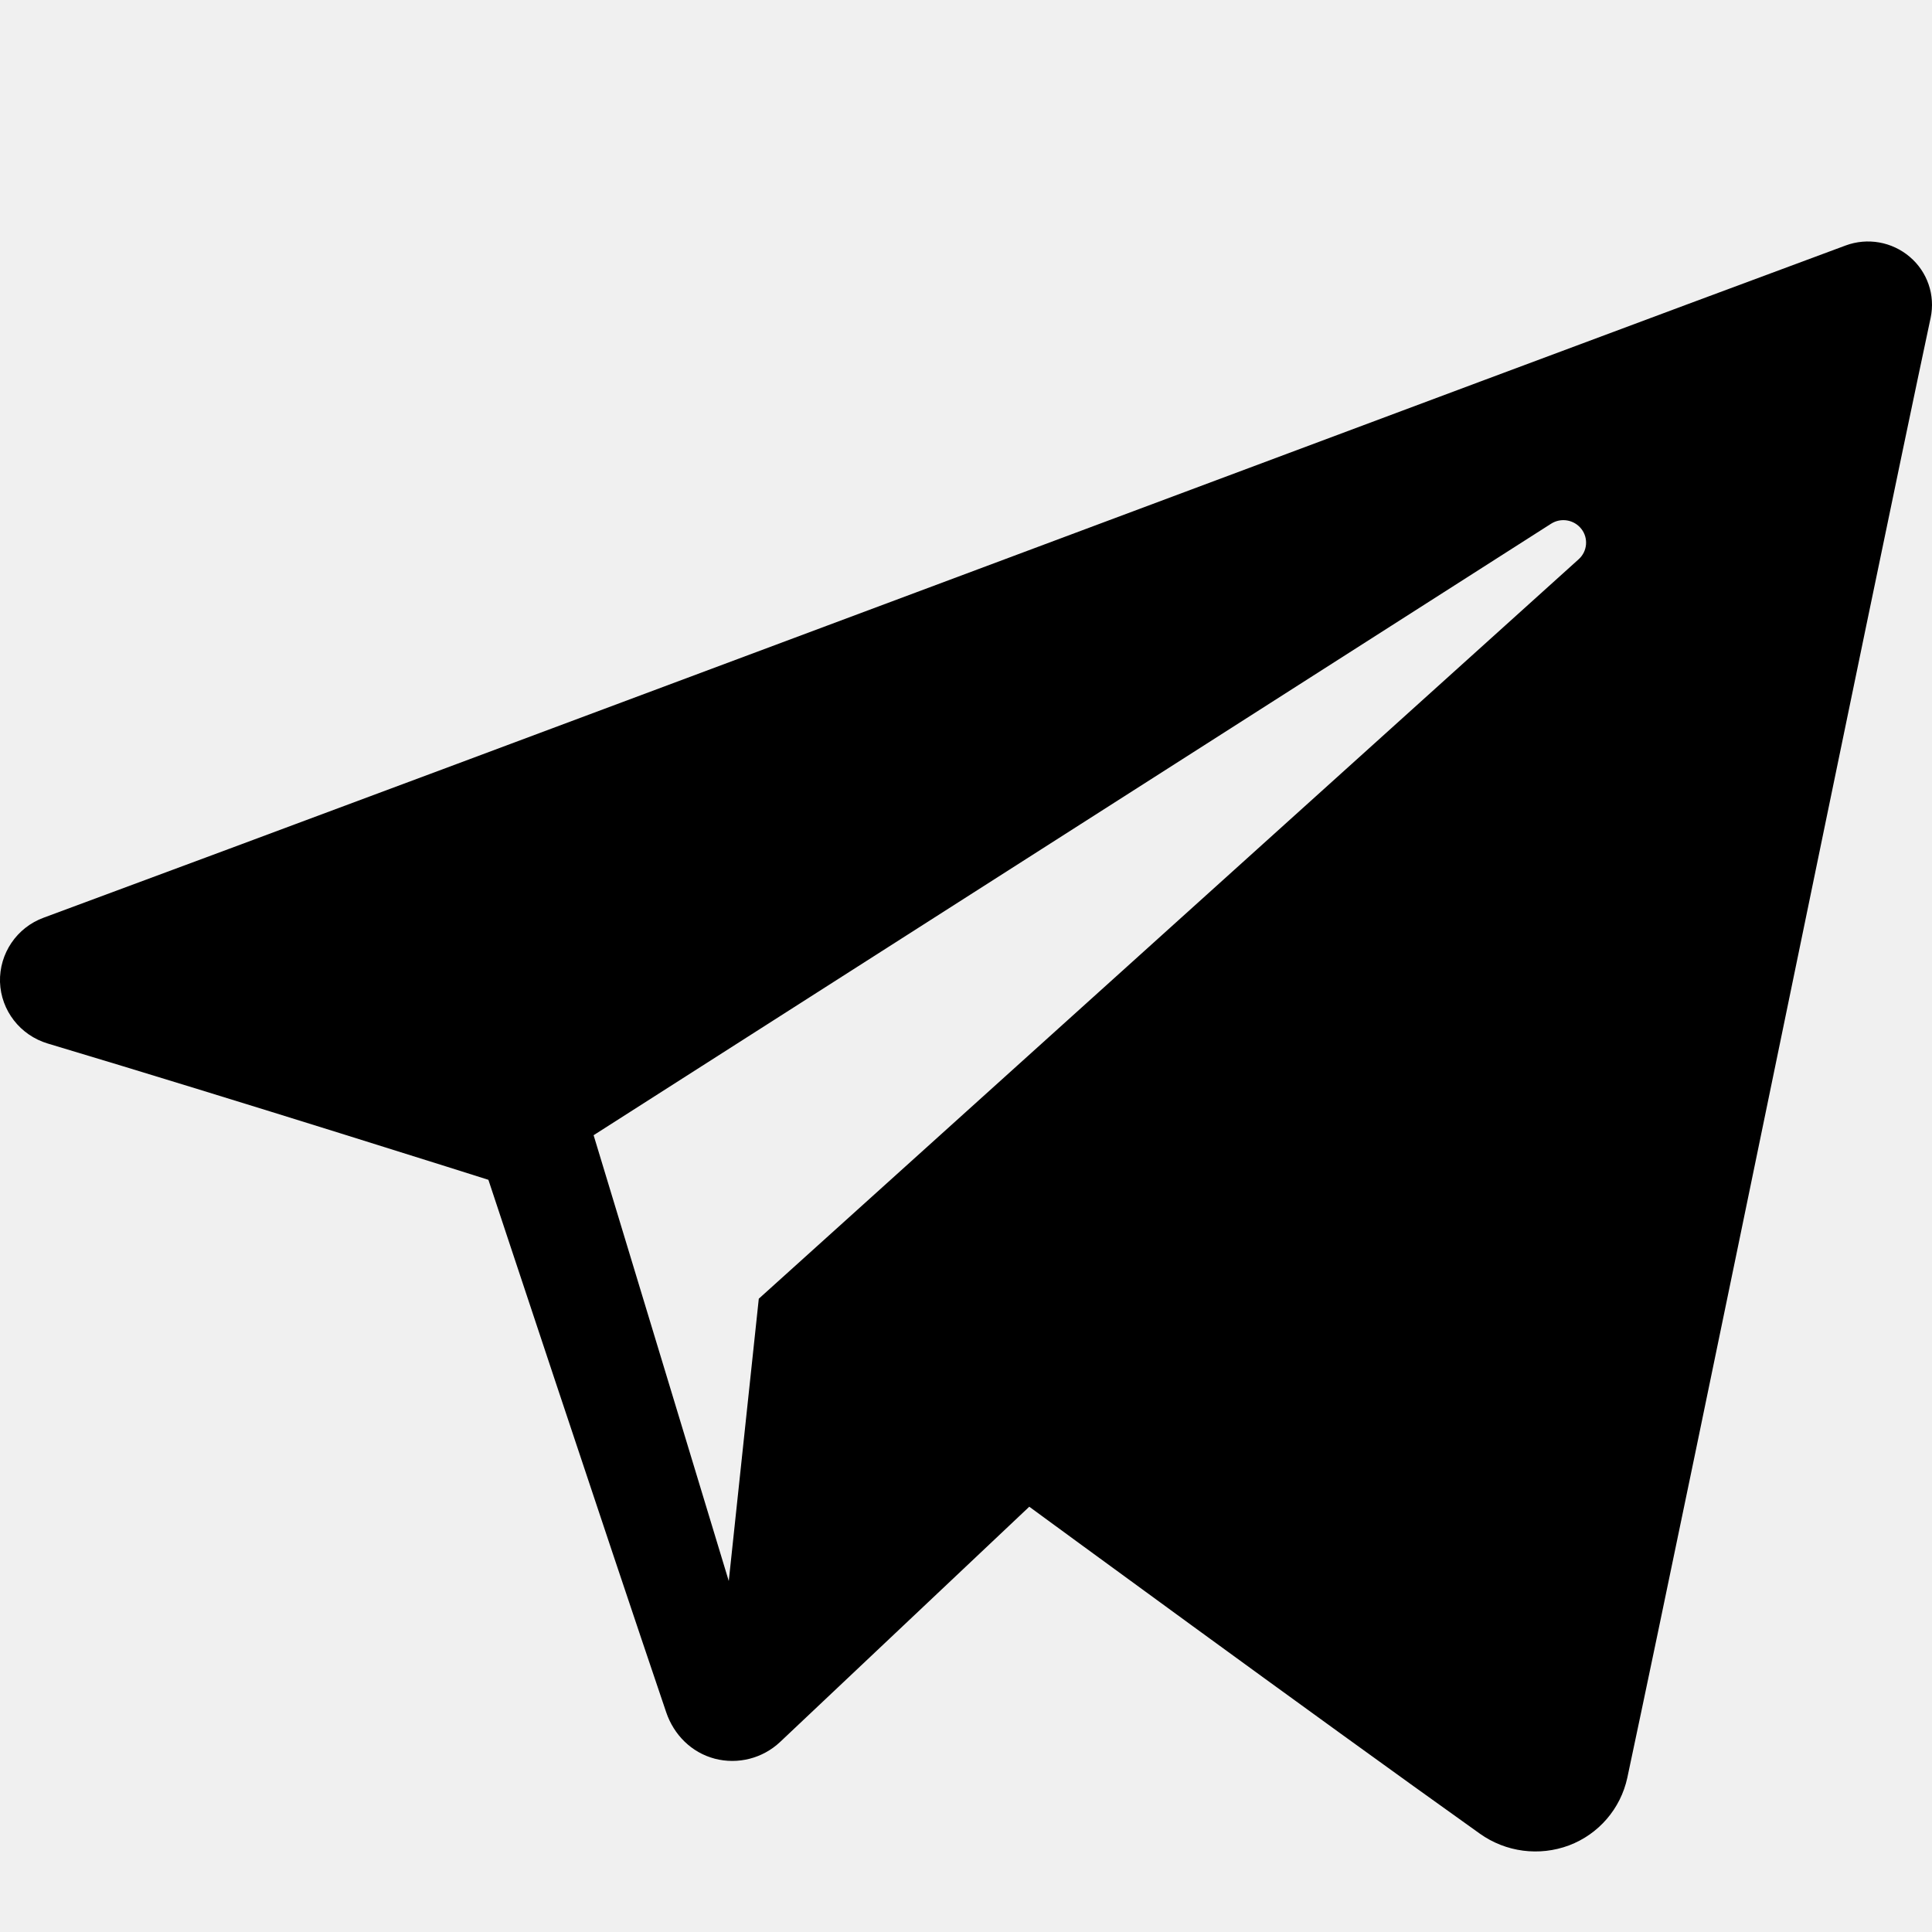
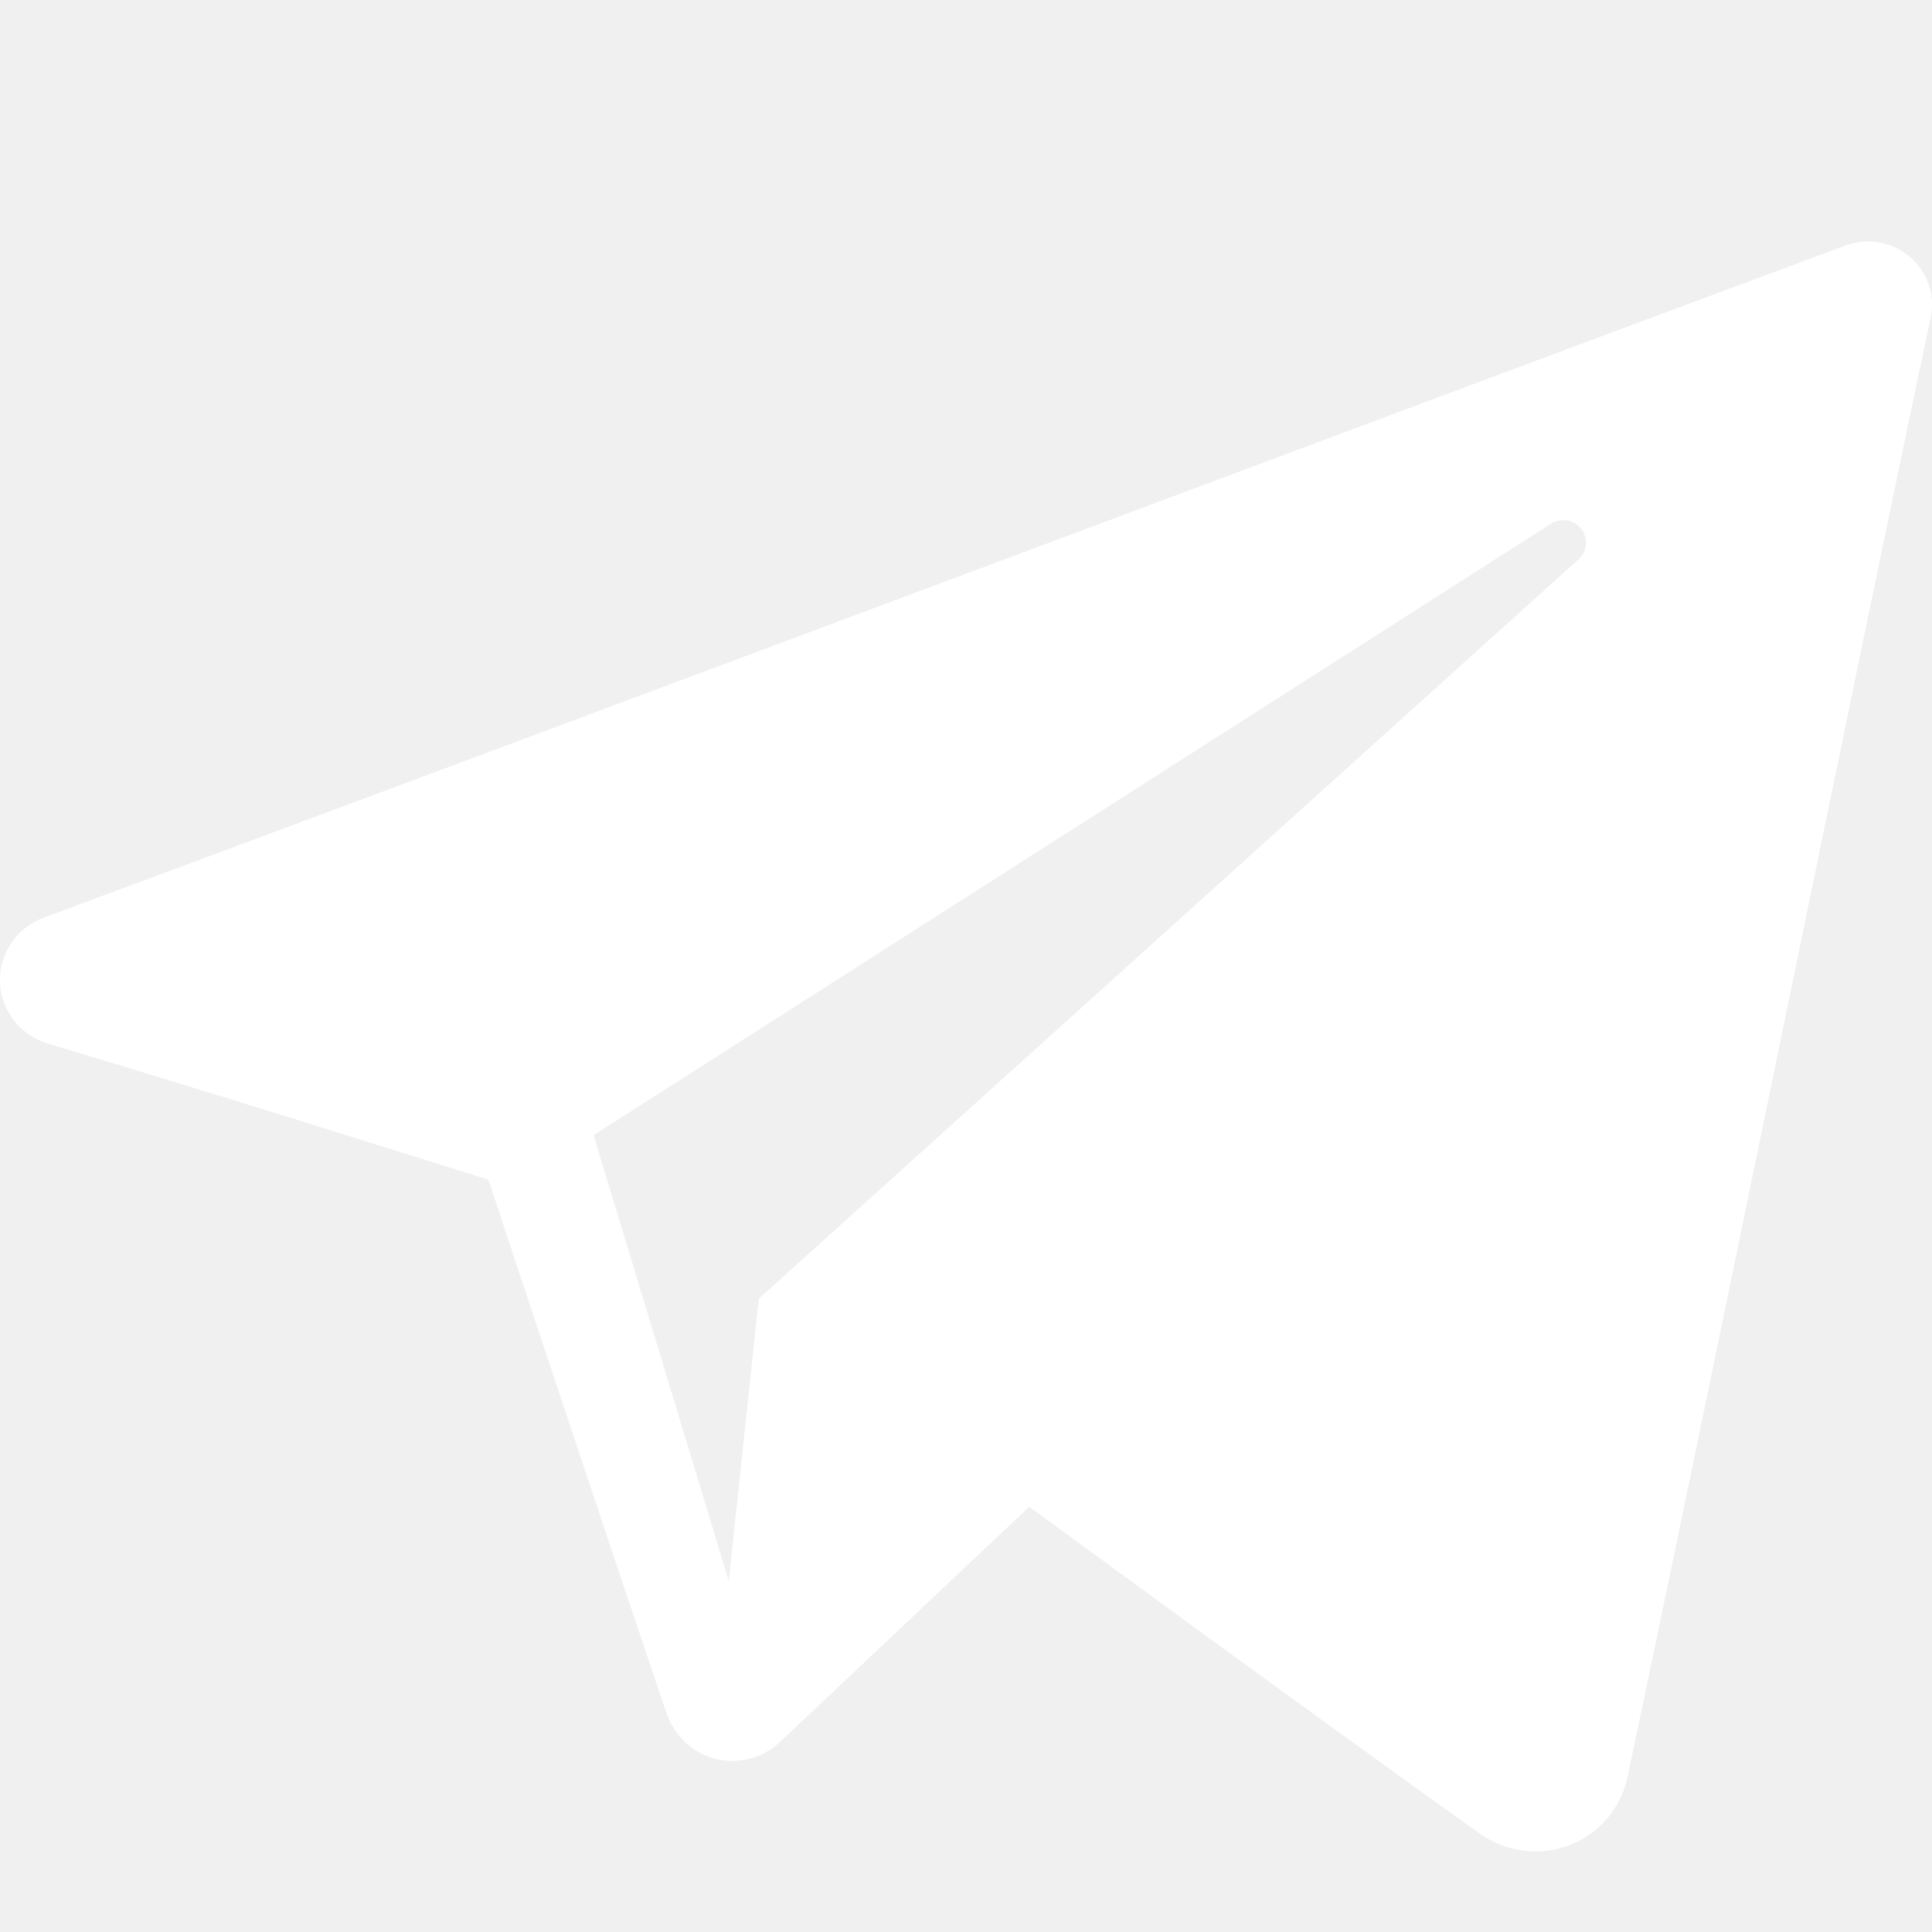
- <svg xmlns="http://www.w3.org/2000/svg" width="24" height="24" fill-rule="evenodd" clip-rule="evenodd" stroke-linejoin="round" stroke-miterlimit="1.414">
-   <path id="telegram-1" d="M18.384 22.779a1.19 1.19 0 001.107.145 1.16 1.16 0 00.724-.84C21.084 18 23.192 7.663 23.983 3.948a.78.78 0 00-.26-.758.8.8 0 00-.797-.14C18.733 4.602 5.82 9.447.542 11.4a.827.827 0 00-.542.799c.012.354.25.661.593.764 2.367.708 5.474 1.693 5.474 1.693s1.452 4.385 2.209 6.615c.095.28.314.5.603.576a.866.866 0 00.811-.207l3.096-2.923s3.572 2.619 5.598 4.062zm-11.01-8.677l1.679 5.538.373-3.507 10.185-9.186a.277.277 0 00.033-.377.284.284 0 00-.376-.064L7.374 14.102z" />
+ <svg xmlns="http://www.w3.org/2000/svg" width="24" height="24" fill="none">
+   <g clip-path="url(#clip0_348_10)">
+     <path fill-rule="evenodd" clip-rule="evenodd" d="M18.384 22.779a1.19 1.19 0 001.107.145 1.16 1.16 0 00.724-.84C21.084 18 23.192 7.663 23.983 3.948a.78.78 0 00-.26-.758.8.8 0 00-.797-.14C18.733 4.602 5.82 9.447.542 11.4a.827.827 0 00-.542.799c.012.354.25.661.593.764 2.367.708 5.474 1.693 5.474 1.693s1.452 4.385 2.209 6.615c.095.28.314.5.603.576a.866.866 0 00.81-.207l3.097-2.923s3.572 2.619 5.598 4.062zm-11.01-8.677l1.679 5.538.373-3.507L19.61 6.947a.277.277 0 00.033-.377.284.284 0 00-.376-.064L7.374 14.102z" fill="#fff" />
+   </g>
+   <defs>
+     <clipPath id="clip0_348_10">
+       <path fill="#fff" d="M0 0h24v24H0z" />
+     </clipPath>
+   </defs>
</svg>
